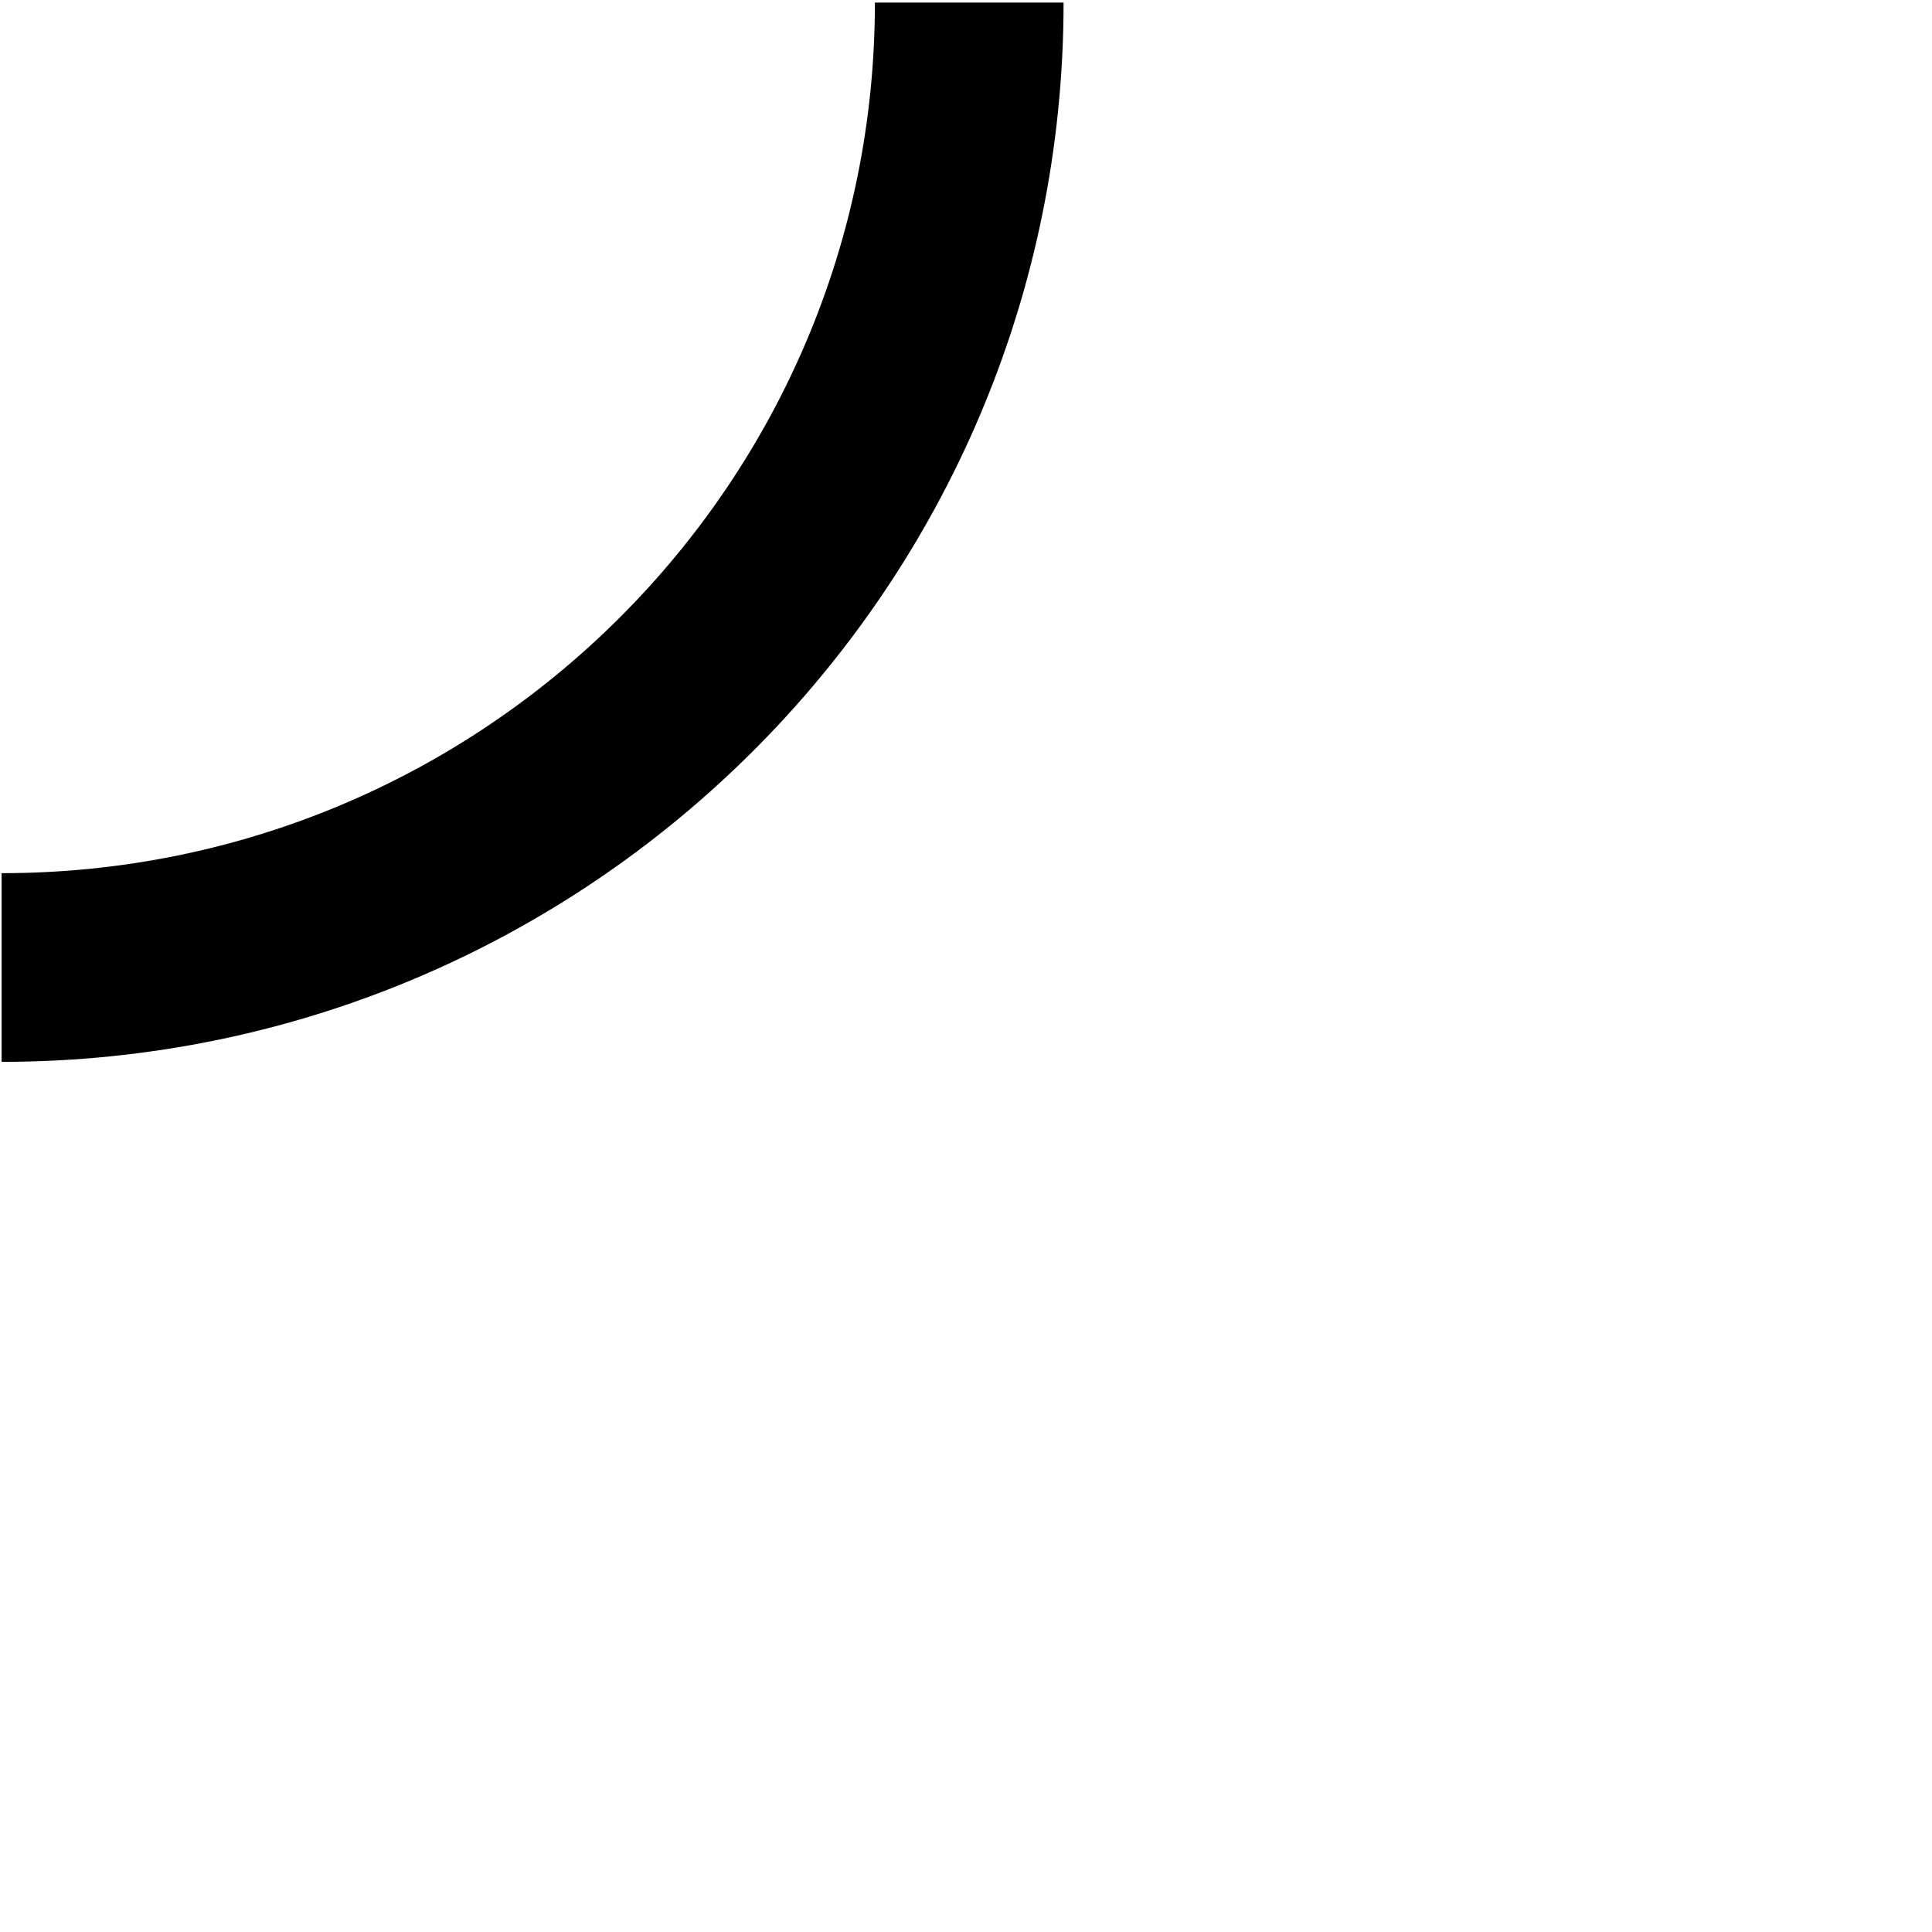
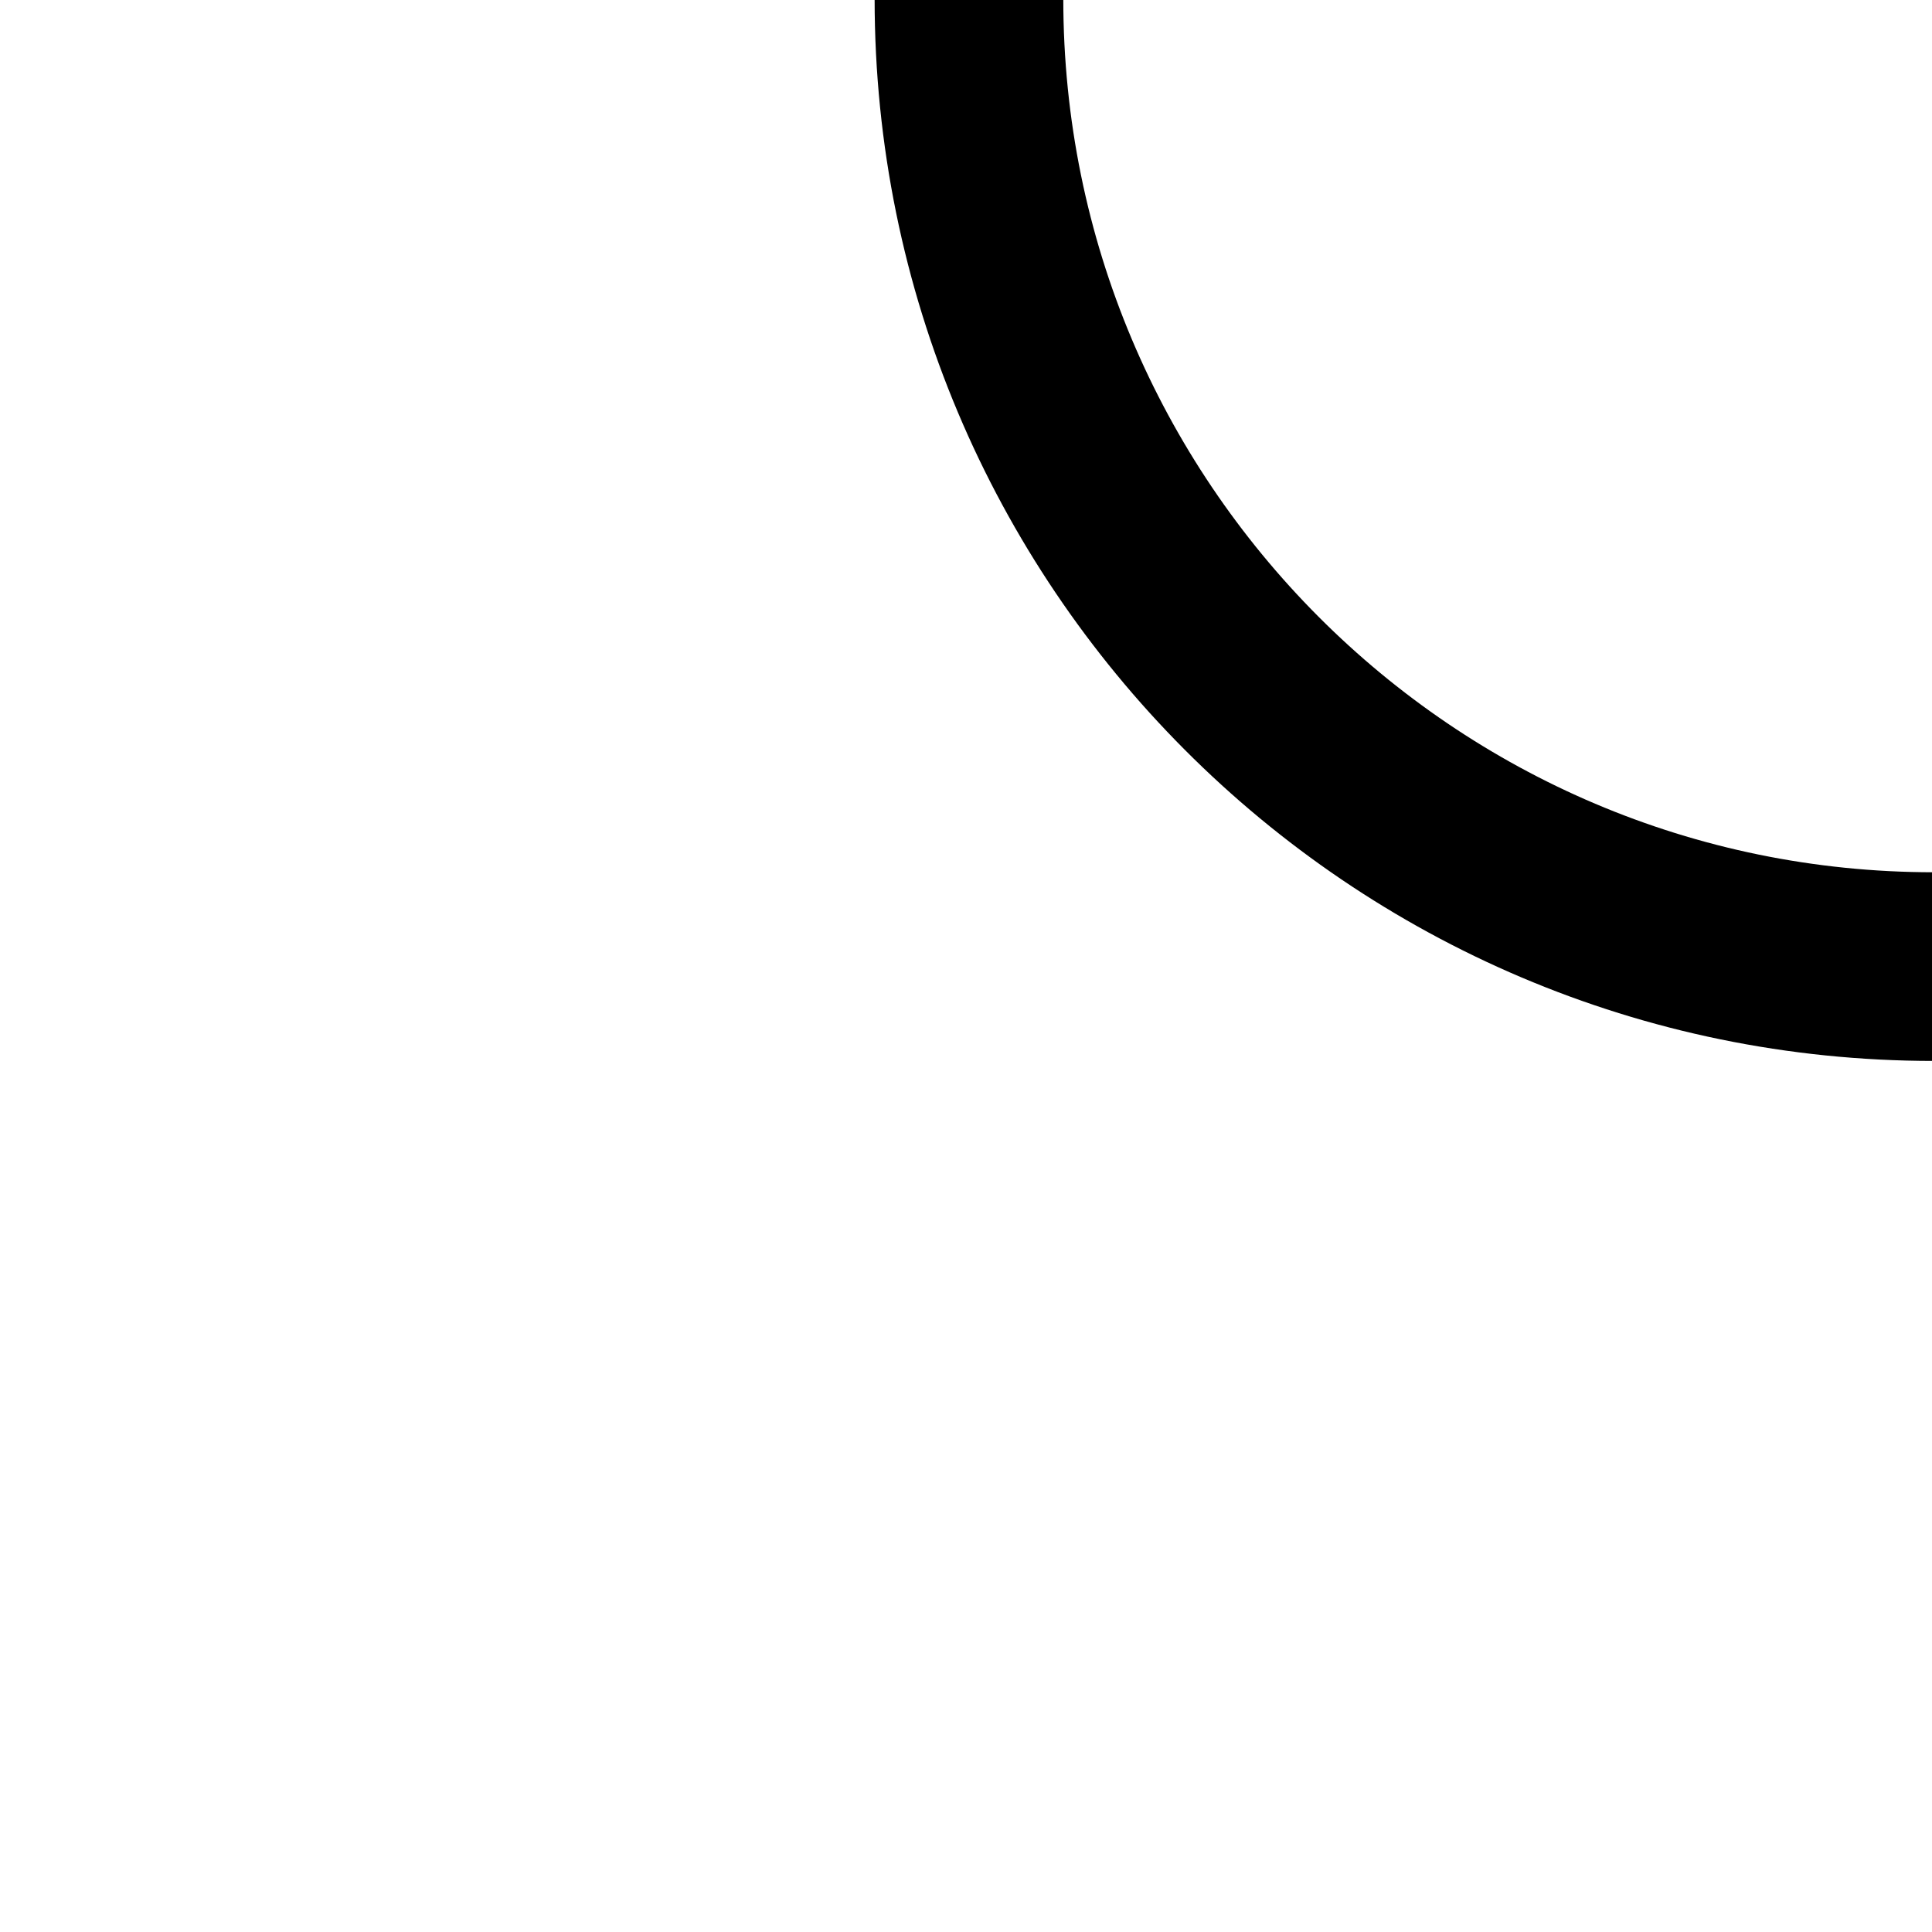
<svg xmlns="http://www.w3.org/2000/svg" width="256" height="256" id="svg4331" version="1.1">
  <defs id="defs4333" />
  <g id="layer1" transform="translate(0,-796.3622)">
-     <path style="fill:none;stroke:#000000;stroke-width:25;stroke-miterlimit:4;stroke-opacity:1;stroke-dasharray:none" id="path4347" d="M 256.429,128.143 A 128.214,127.857 0 0 1 128.214,256" transform="translate(-128.0003,668.5622)" />
+     <path style="fill:none;stroke:#000000;stroke-width:25;stroke-miterlimit:4;stroke-opacity:1;stroke-dasharray:none" id="path4347" d="M 256.429,128.143 A 128.214,127.857 0 0 1 128.214,256" transform="matrix(0,1,-1,0,384.3926,668.0126)" />
  </g>
</svg>
